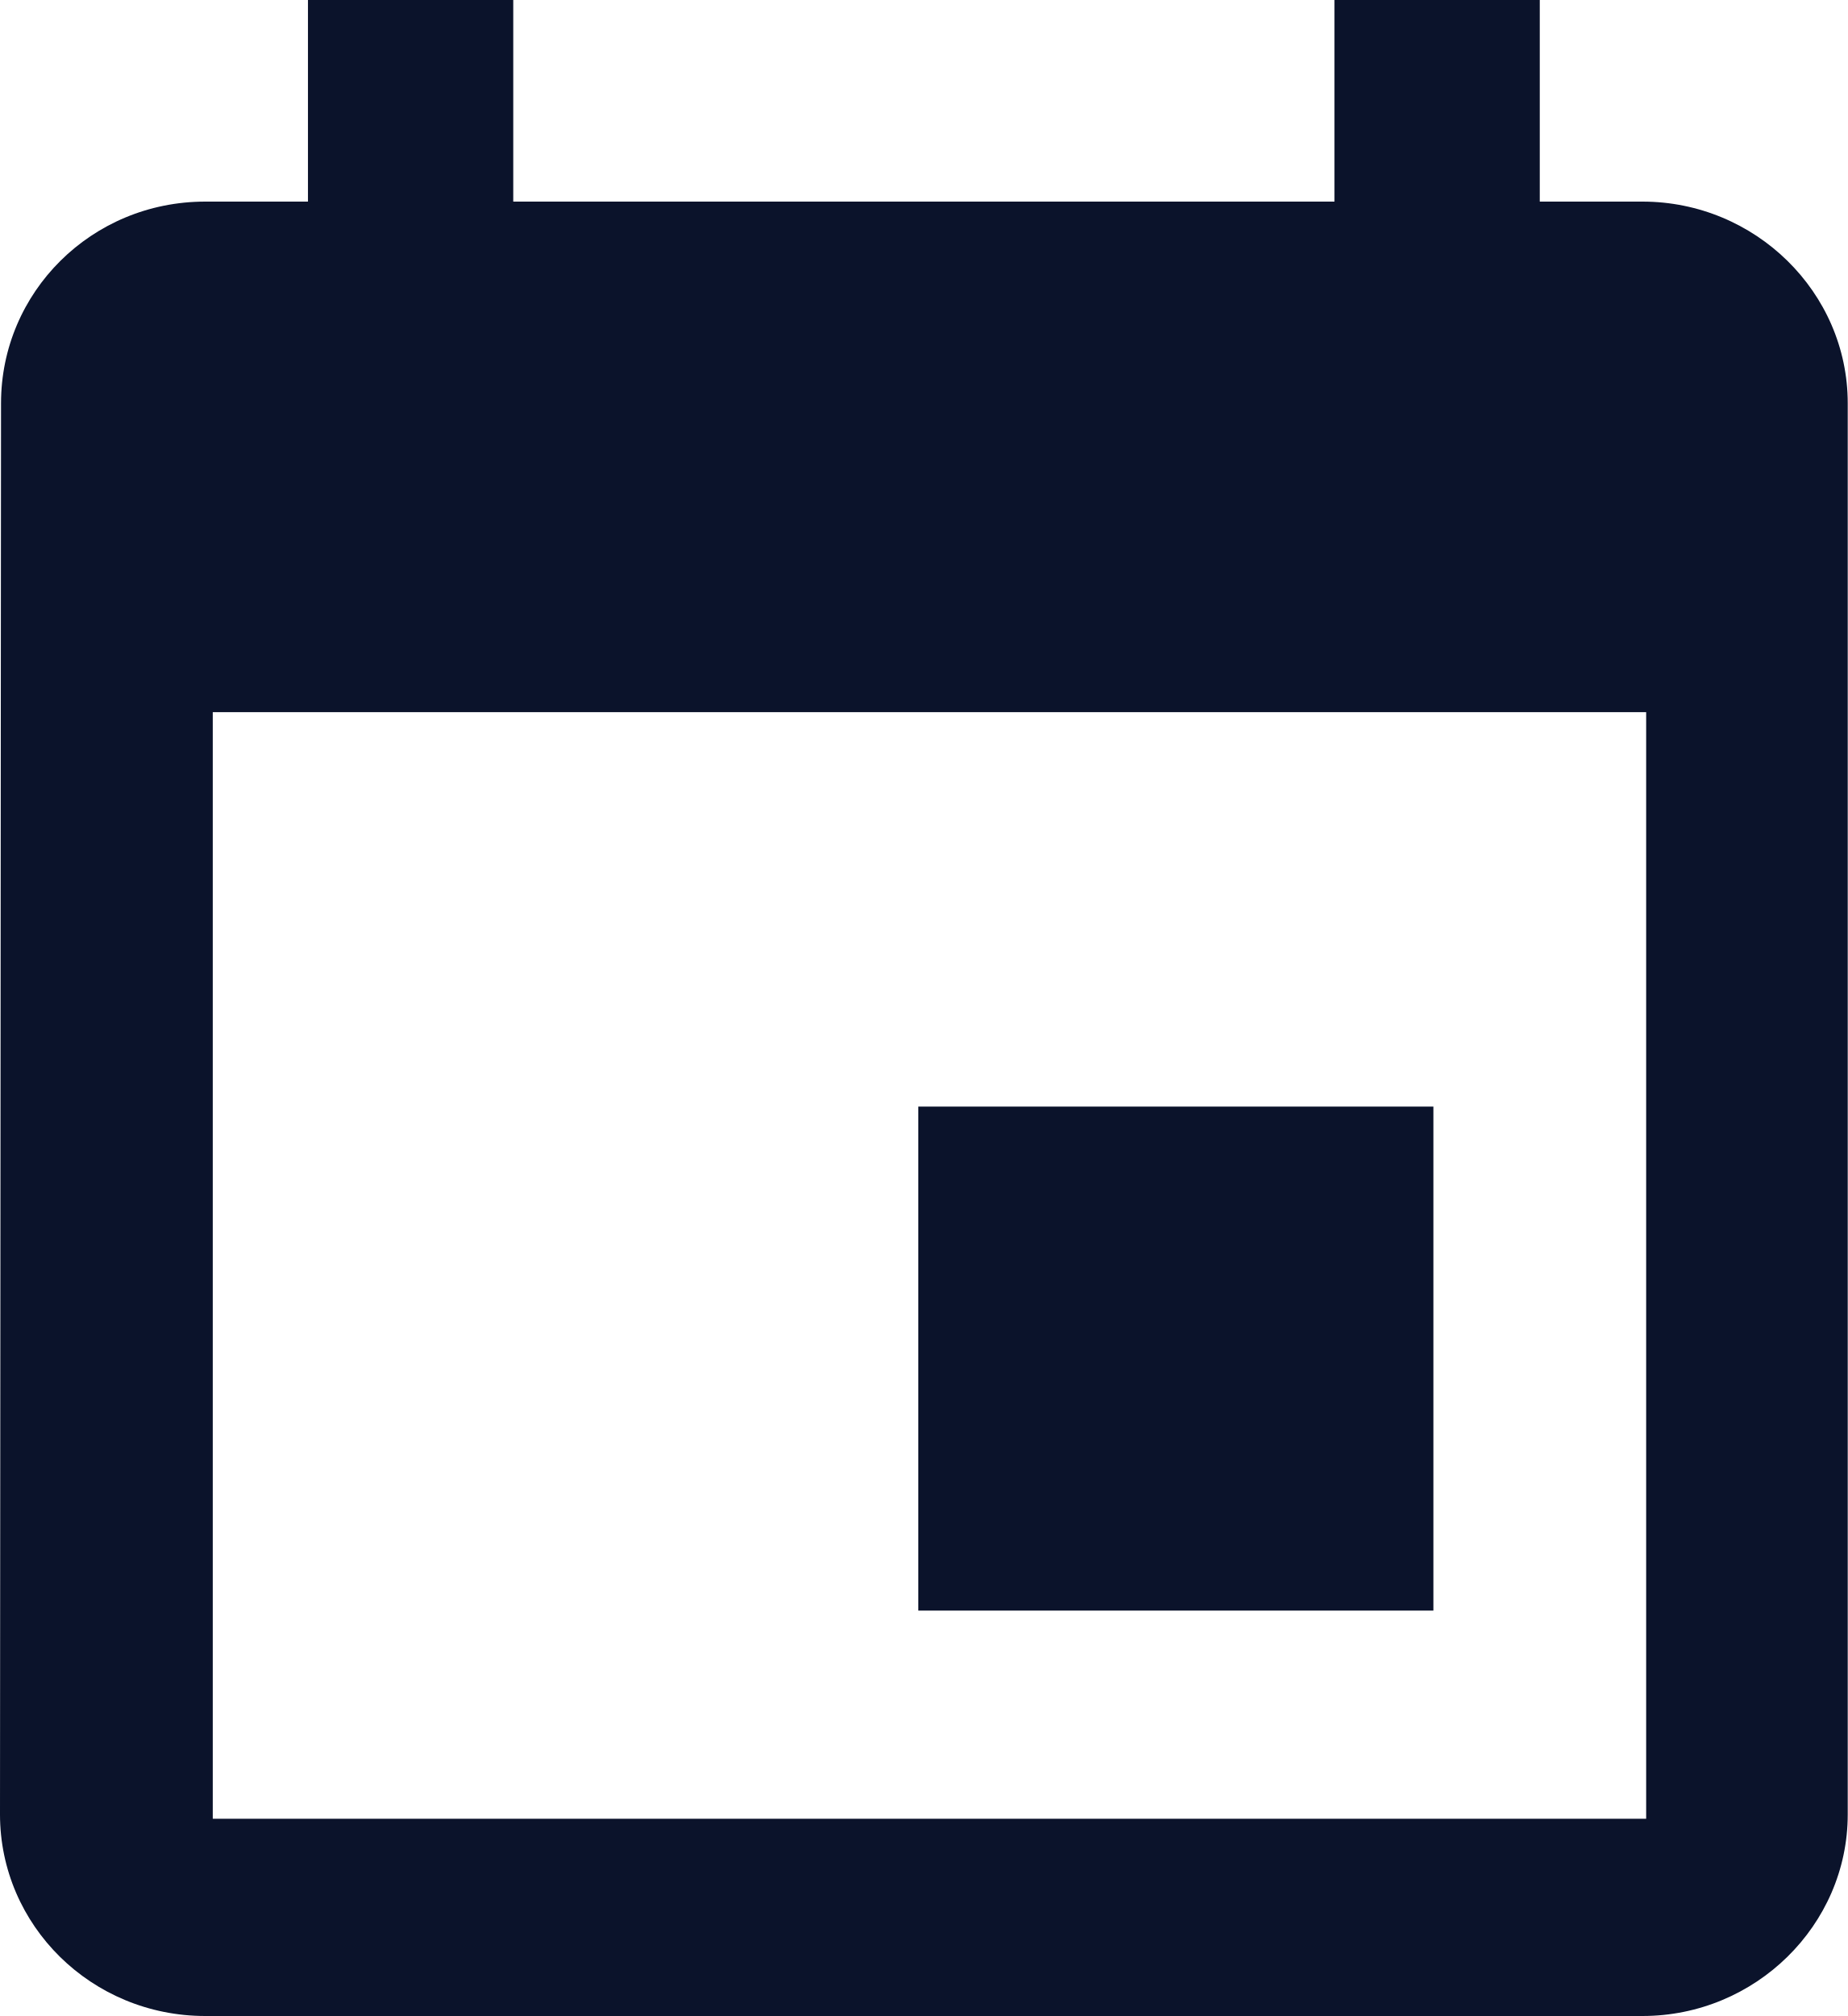
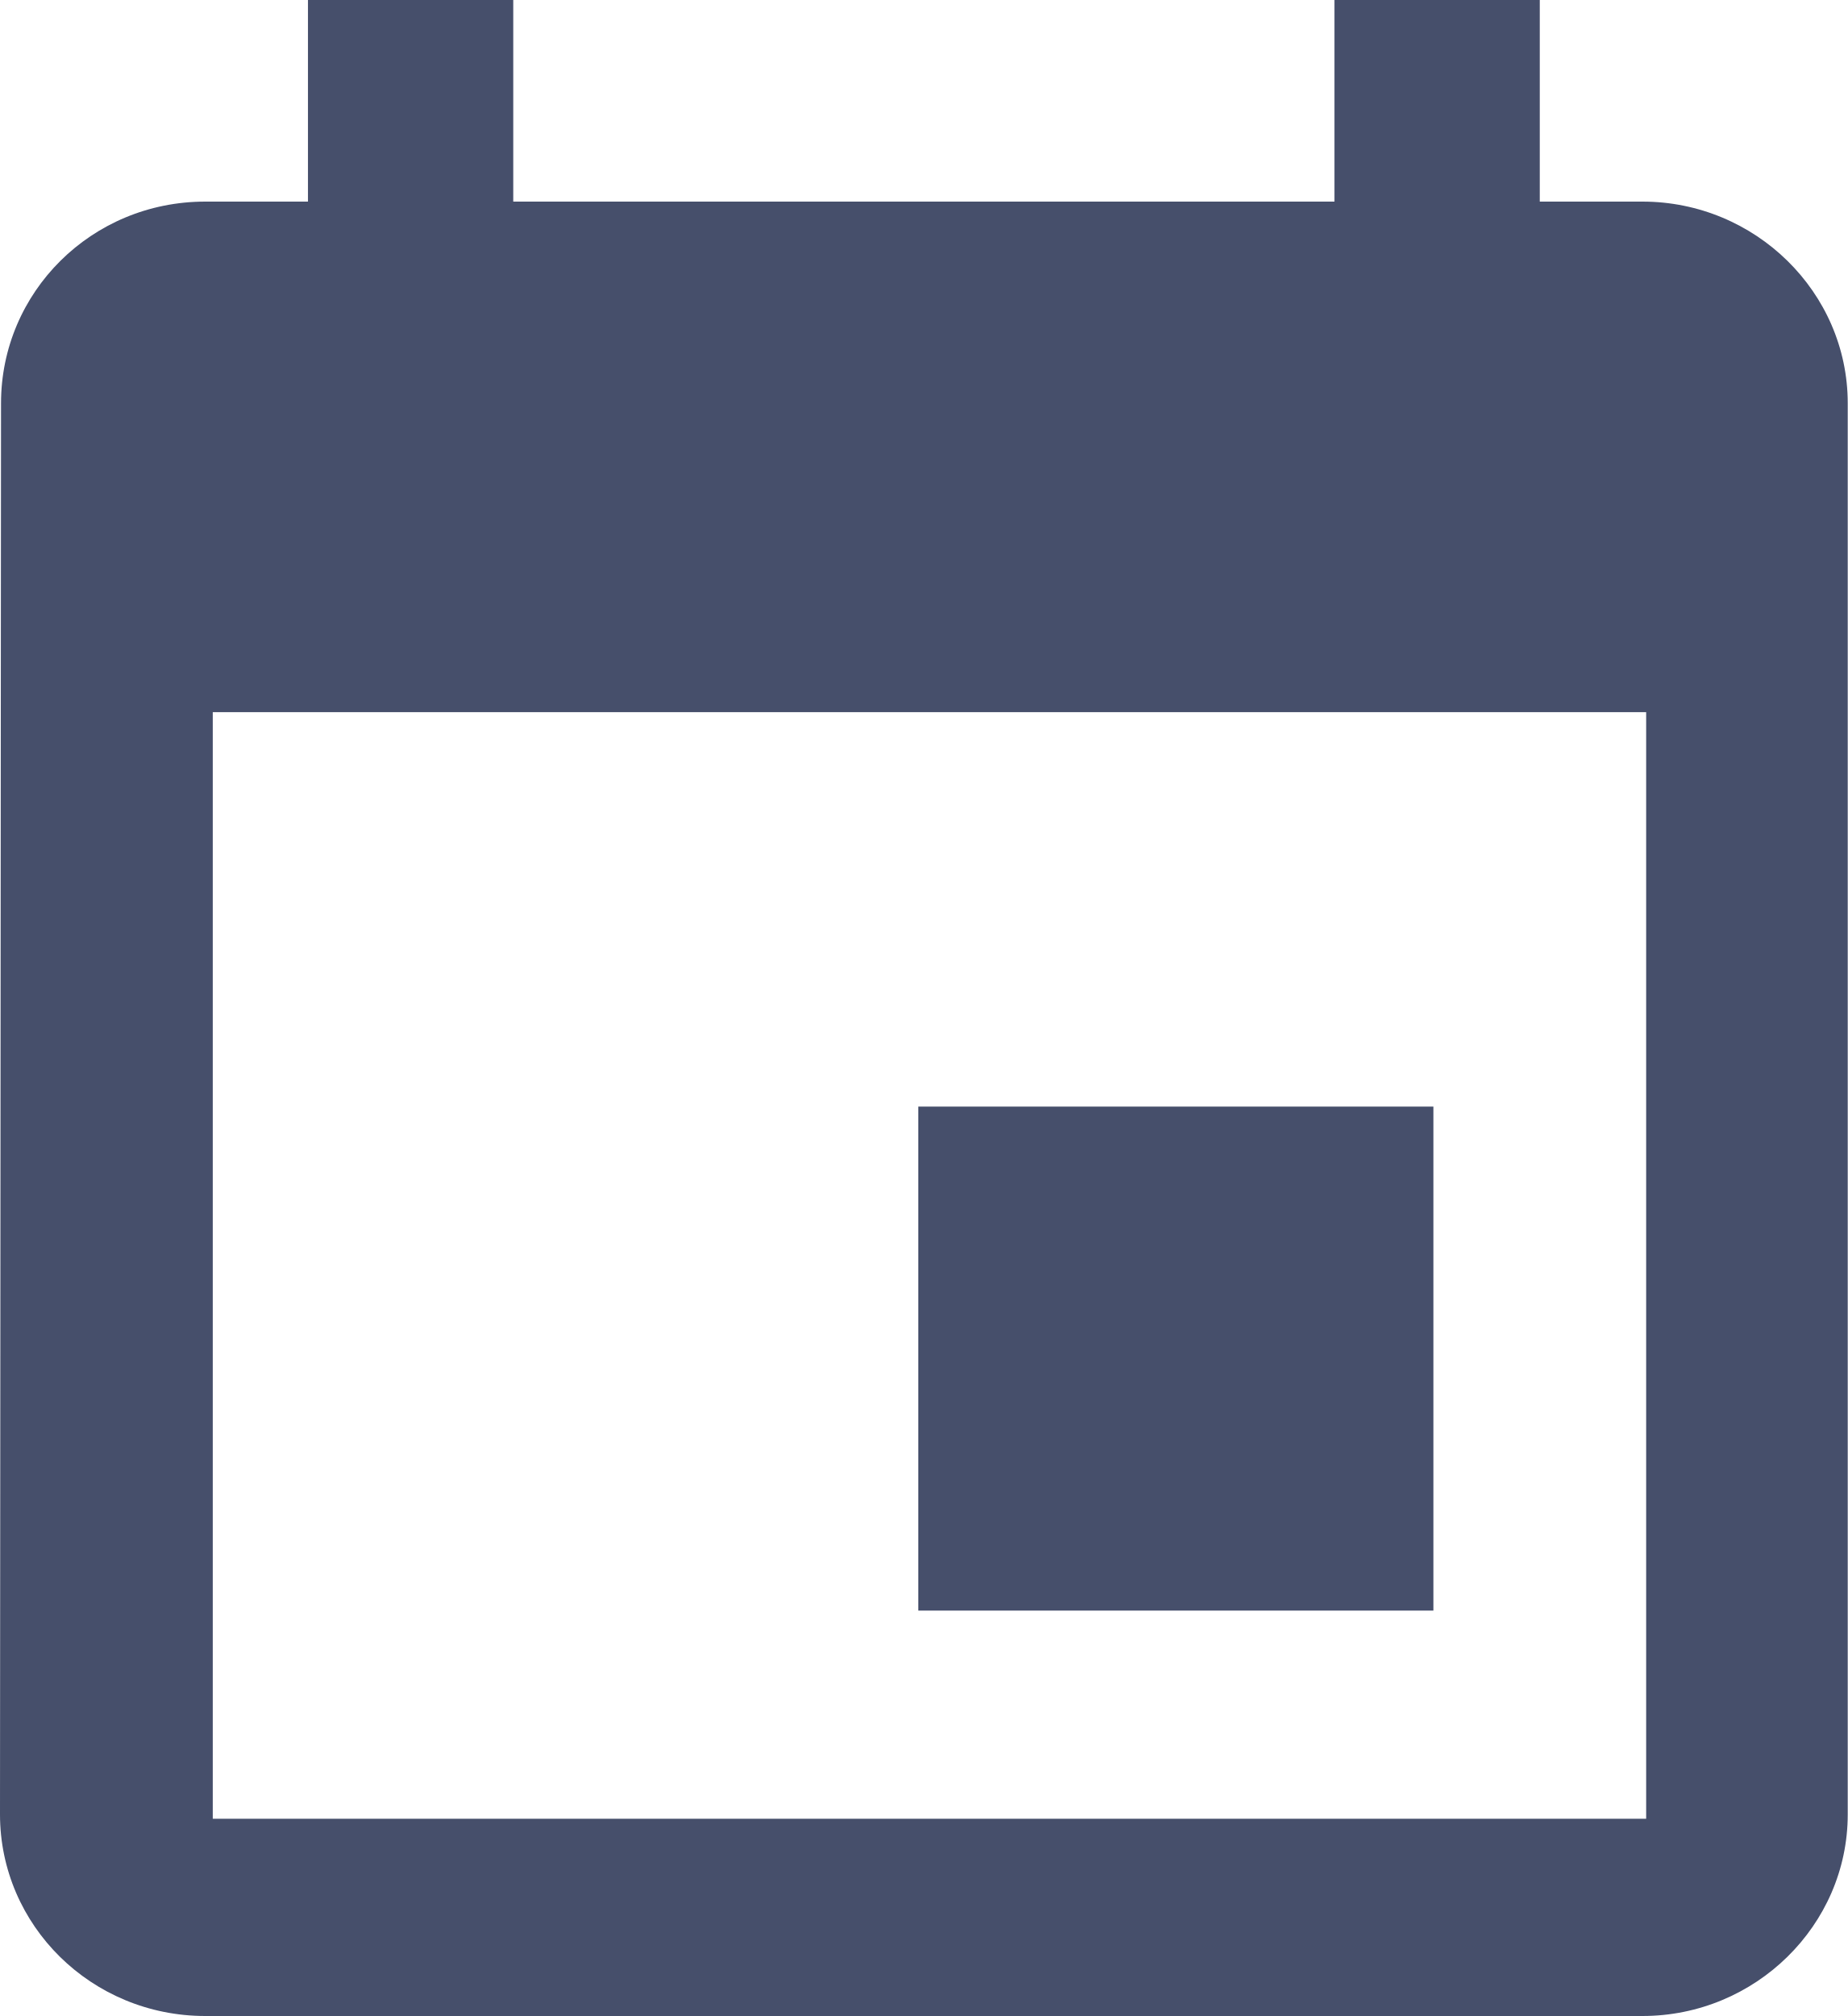
<svg xmlns="http://www.w3.org/2000/svg" width="165" height="180" viewBox="0 0 165 180">
-   <path fill="#0B132B" d="M152,106.804 L106,106.804 L106,151.804 L152,151.804 L152,106.804 Z M143.167,8 L143.167,26 L69.833,26 L69.833,8 L51.5,8 L51.5,26 L42.333,26 C32.158,26 24.092,34.1 24.092,44 L24,170 C24,179.9 32.158,188 42.333,188 L170.667,188 C180.75,188 189,179.9 189,170 L189,44 C189,34.1 180.75,26 170.667,26 L161.5,26 L161.5,8 L143.167,8 Z M171,170.391 L43,170.391 L43,71.587 L171,71.587 L171,170.391 Z" transform="translate(-24 -8)" />
+   <path fill="#464F6B" d="M558,151.804 L512,151.804 L512,196.804 L558,196.804 L558,151.804 Z M549.167,53 L549.167,71 L475.833,71 L475.833,53 L457.5,53 L457.5,71 L448.333,71 C438.158,71 430.092,79.1 430.092,89 L430,215 C430,224.9 438.158,233 448.333,233 L576.667,233 C586.75,233 595,224.9 595,215 L595,89 C595,79.1 586.75,71 576.667,71 L567.5,71 L567.5,53 L549.167,53 Z M577,215.391 L449,215.391 L449,116.587 L577,116.587 L577,215.391 Z" transform="translate(-430 -53)" />
</svg>
